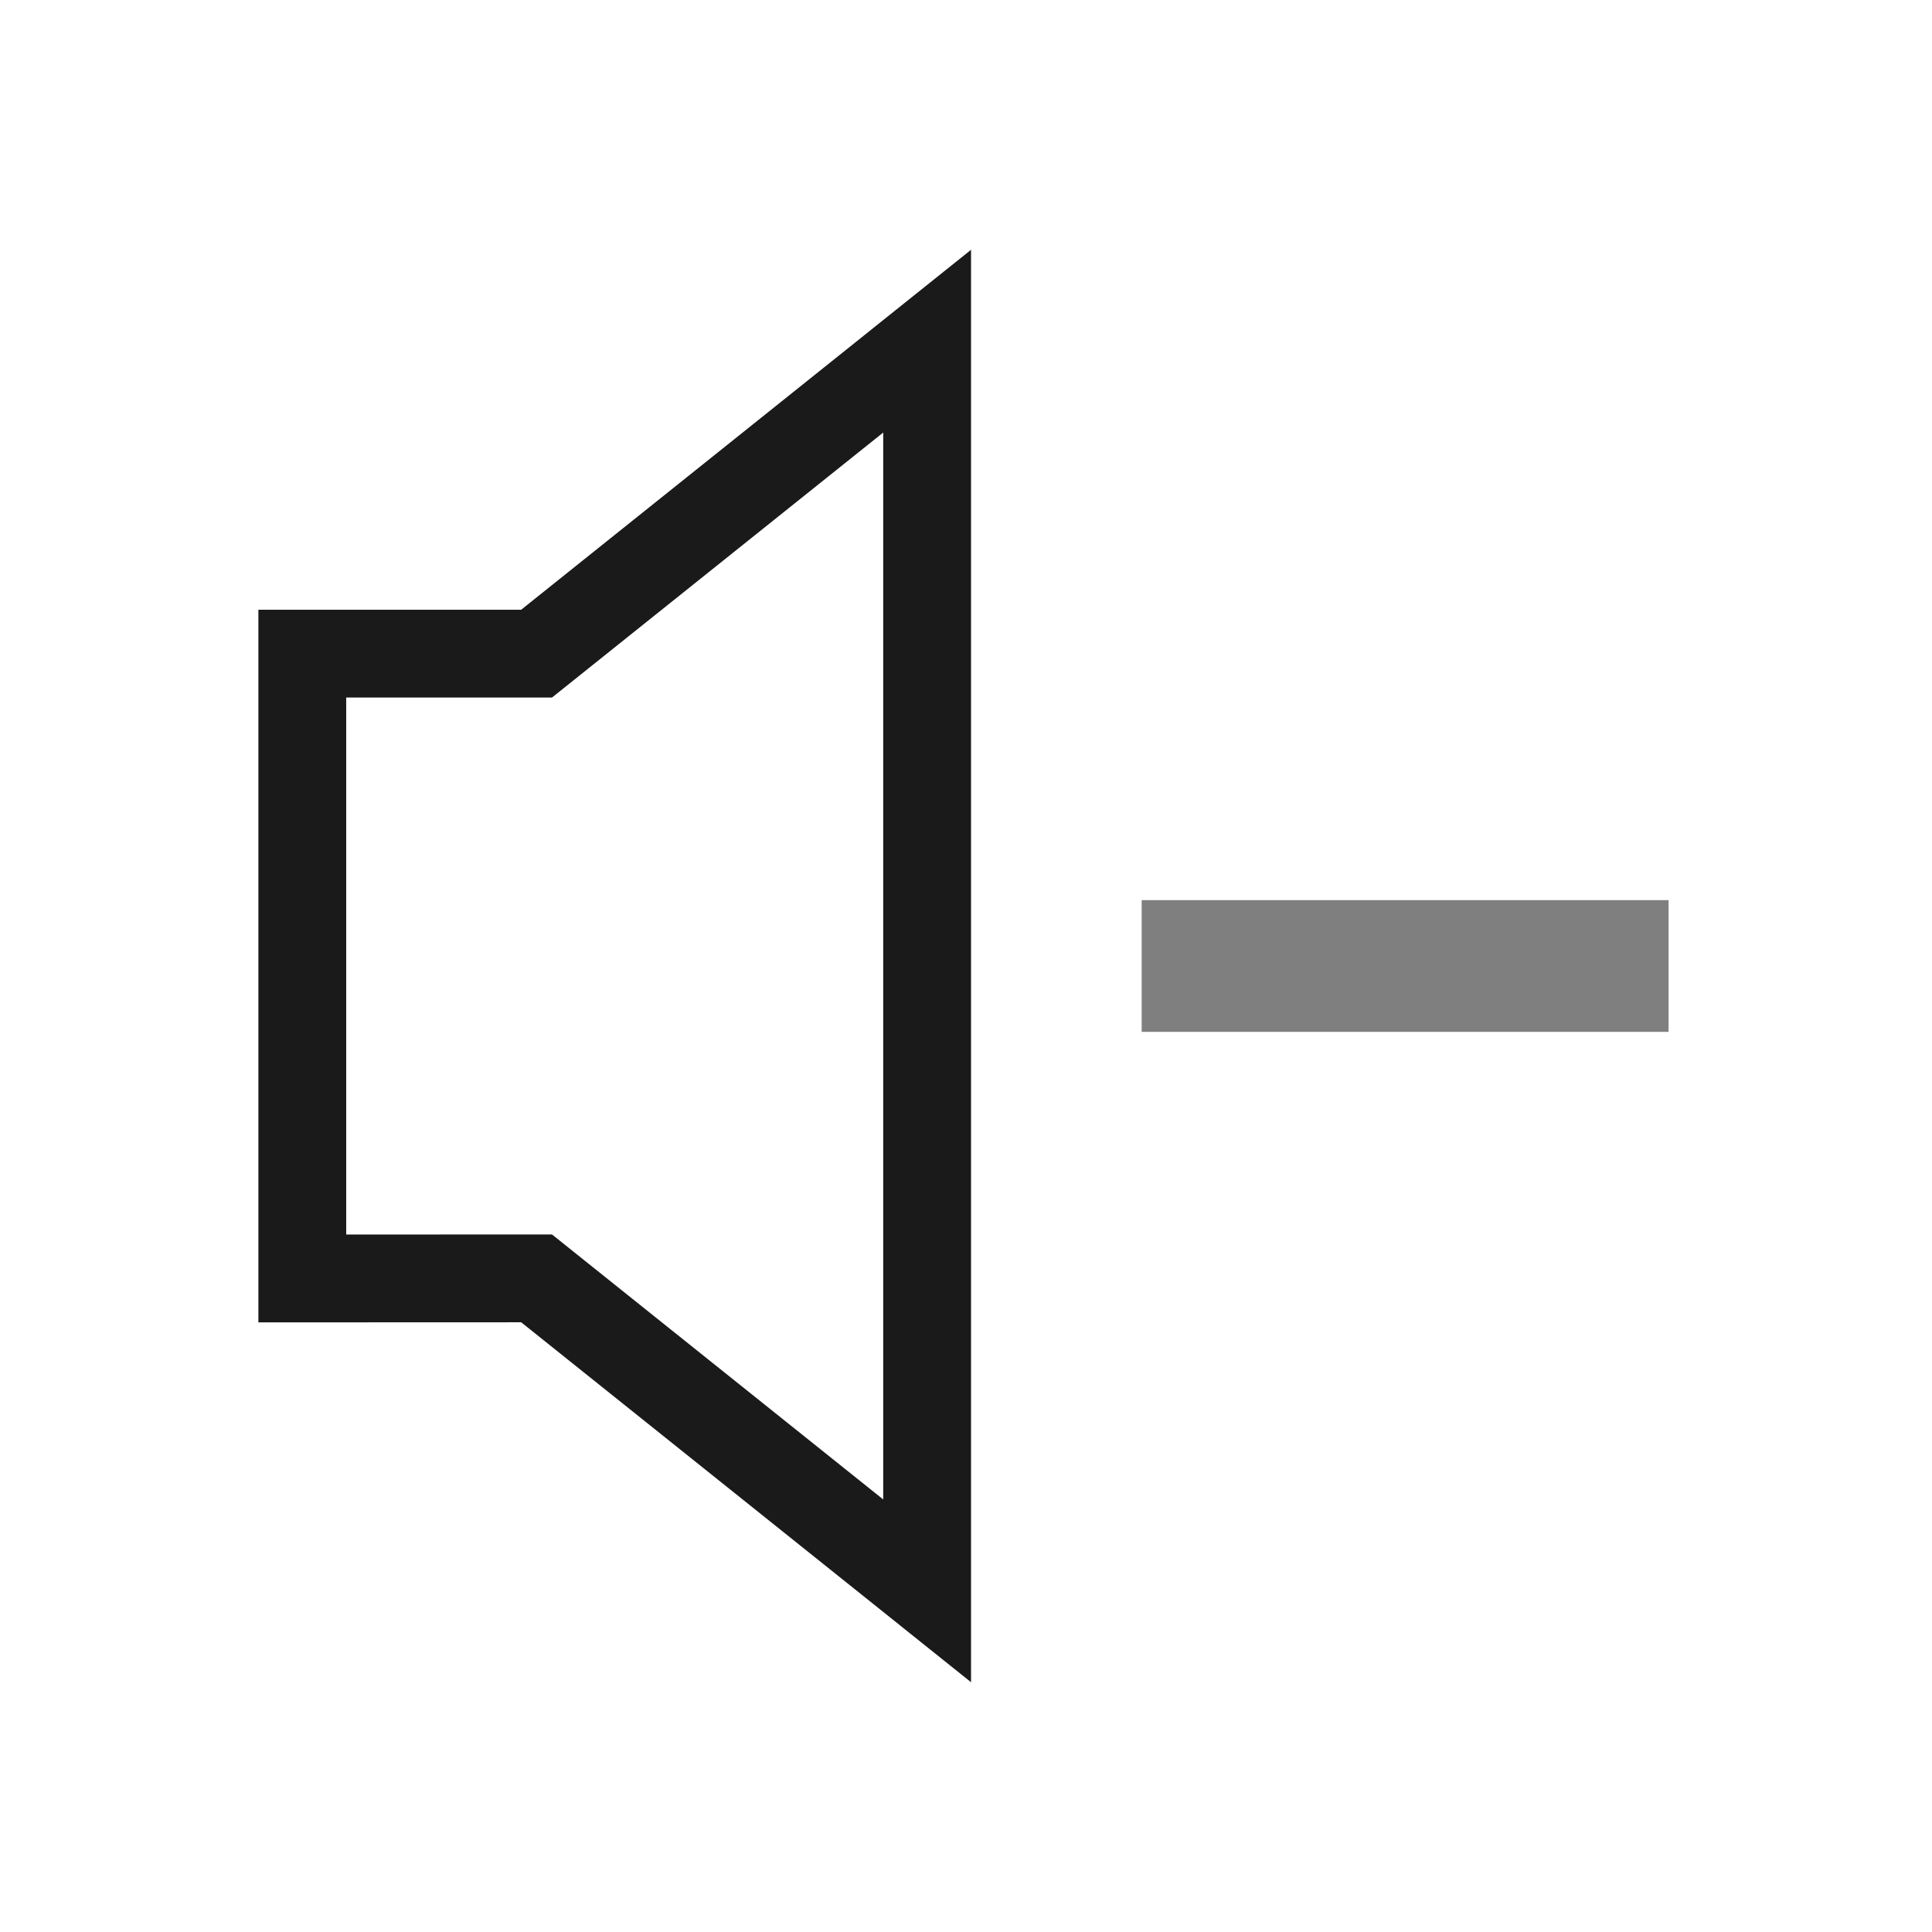
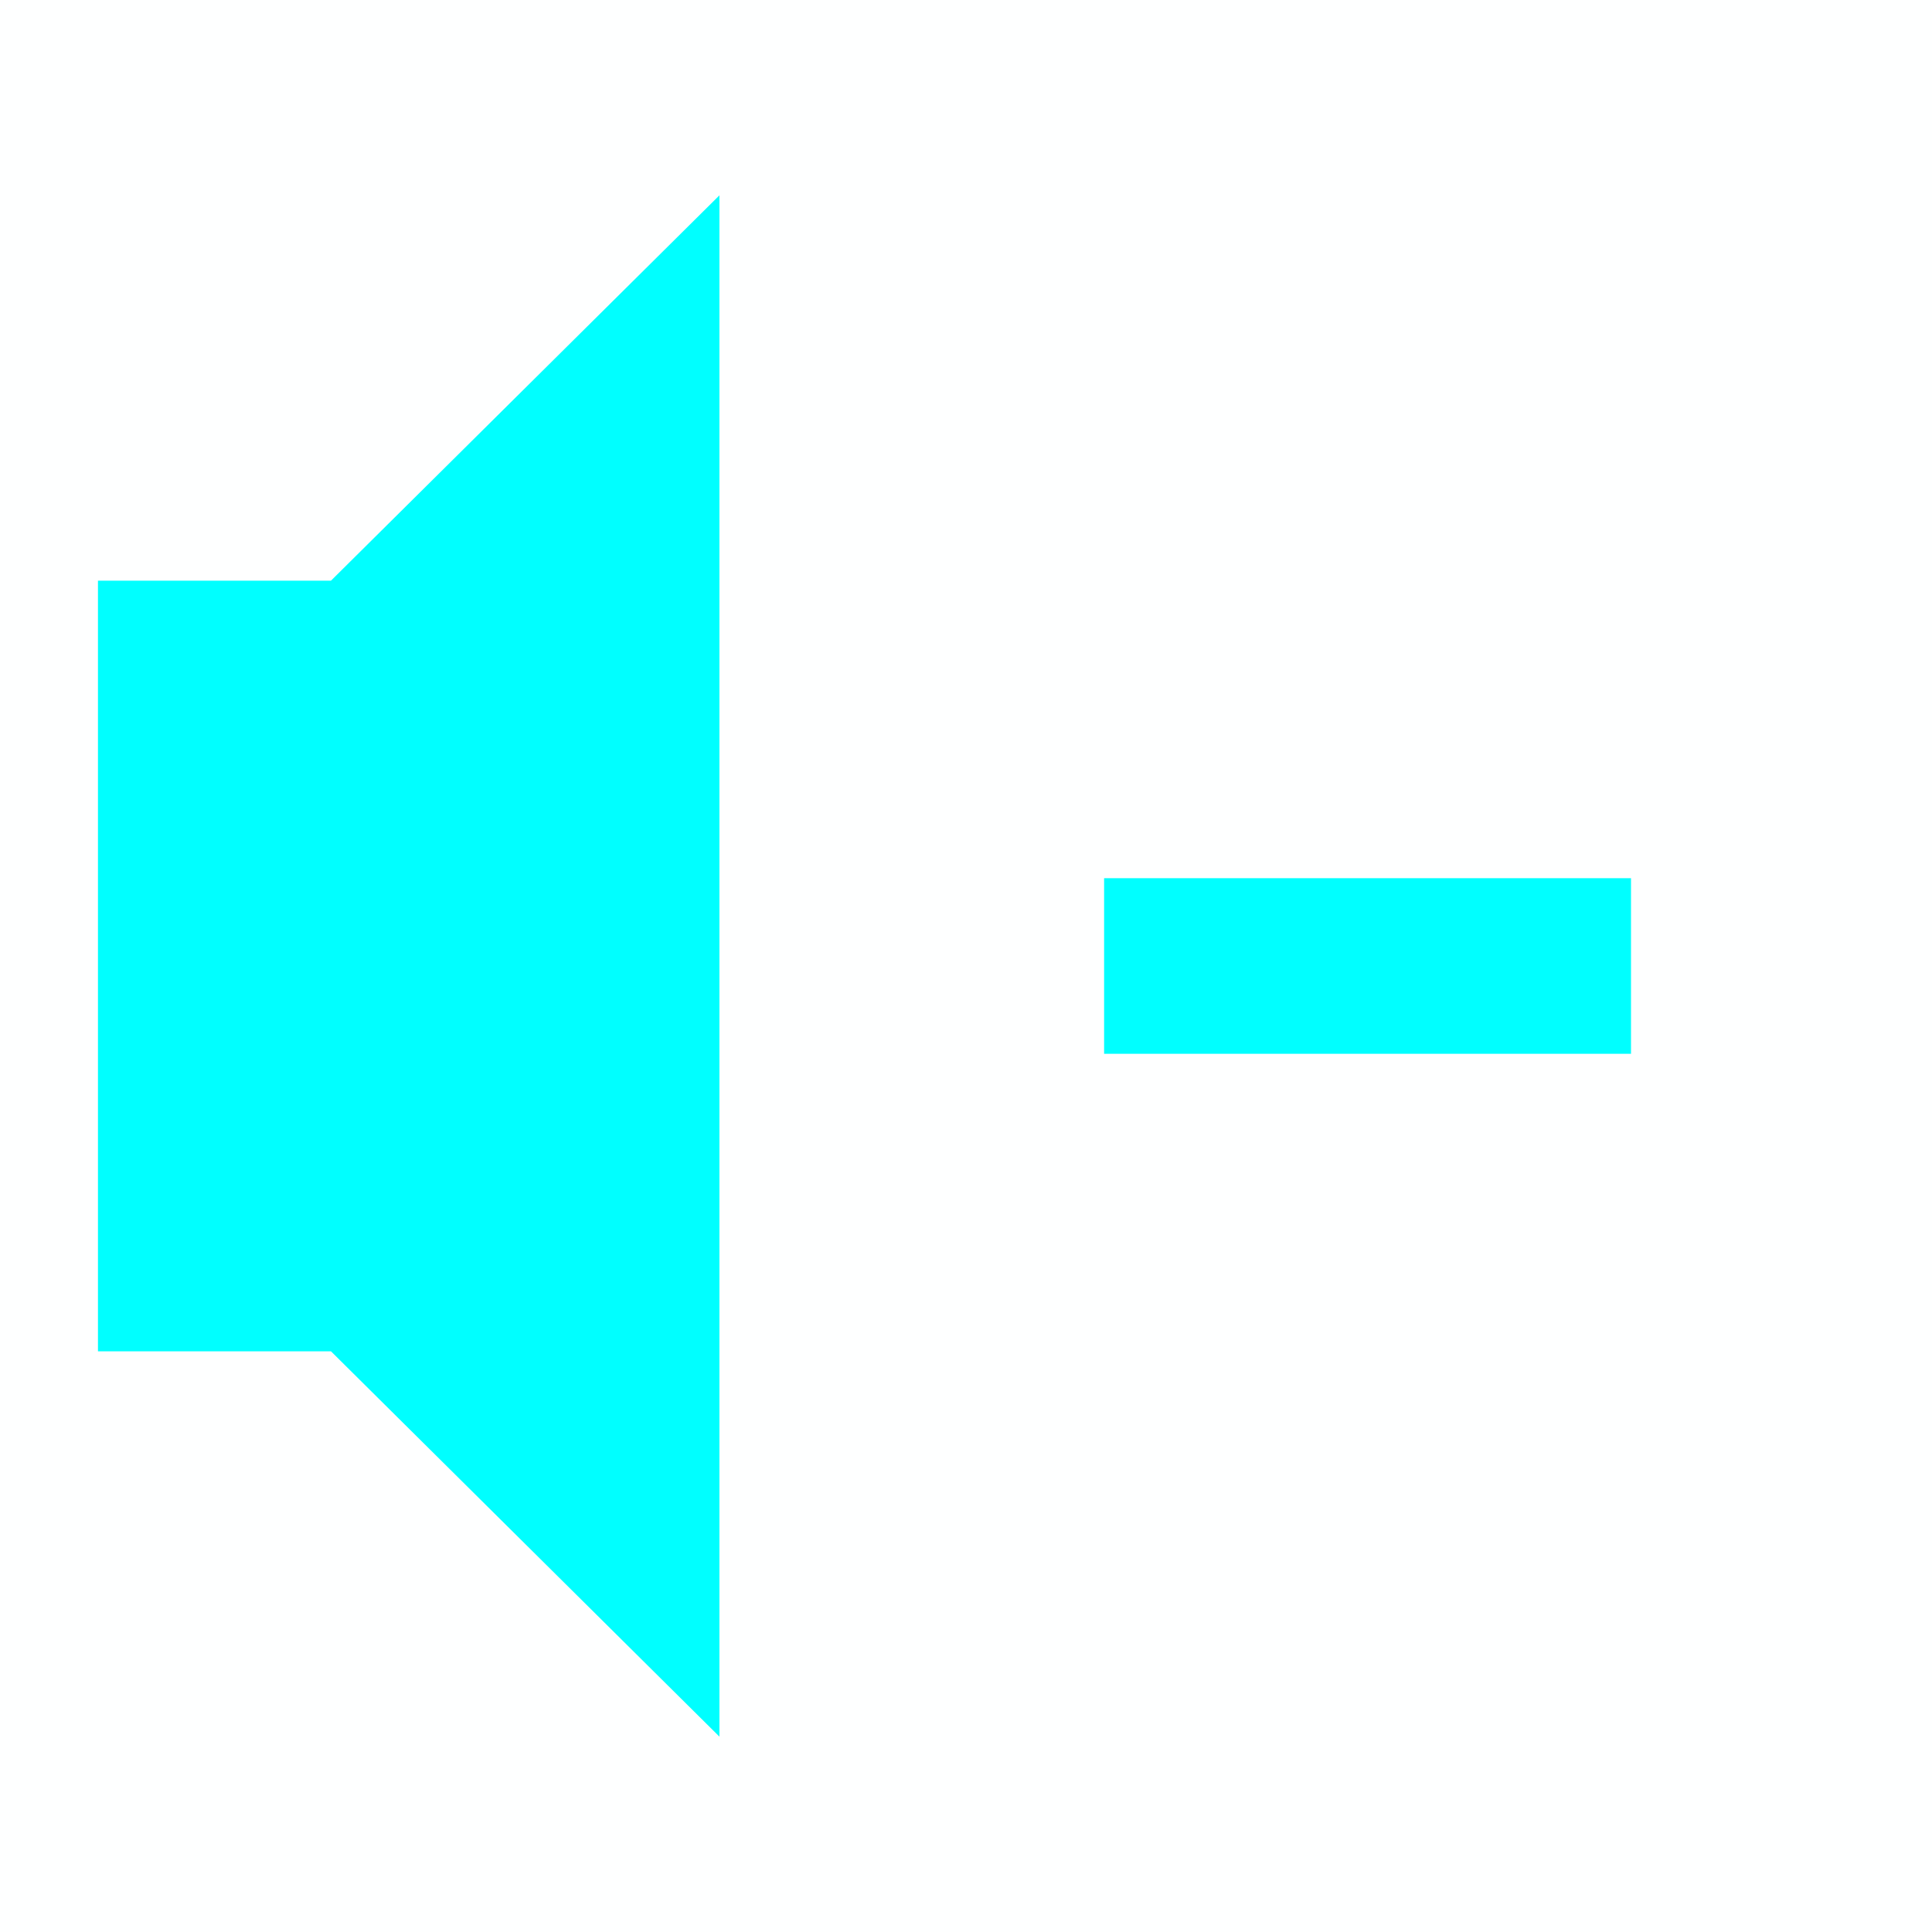
<svg xmlns="http://www.w3.org/2000/svg" width="22" height="22" id="svg7229" version="1.0" viewBox="0 0 22 22">
  <defs id="defs7231">
    <style id="current-color-scheme" type="text/css">
      .ColorScheme-Text {
        color:#1a1a1a;
      }
      .ColorScheme-Highlight {
        color:#7F7F7F;
      }
    </style>
  </defs>
  <g id="layer1" transform="translate(-214.5357,-404.505)">
-     <g id="audio-volume-high" transform="translate(0,-22)">
-       <rect y="404.505" x="214.536" height="22" width="22" id="rect4208" style="opacity:1;fill:none;fill-opacity:0.433;stroke:none;stroke-width:0.1;stroke-linecap:square;stroke-linejoin:miter;stroke-miterlimit:4;stroke-dasharray:none;stroke-dashoffset:0;stroke-opacity:1" />
-       <g id="g852">
-         <path style="fill:none;fill-rule:evenodd;stroke:currentColor;stroke-width:1;stroke-miterlimit:4;stroke-dasharray:none;stroke-opacity:1" class="ColorScheme-Highlight" d="m 229.011,412.505 v 6" id="Path-2" />
-         <path style="fill:none;fill-rule:evenodd;stroke:currentColor;stroke-width:1;stroke-miterlimit:4;stroke-dasharray:none;stroke-opacity:1" class="ColorScheme-Highlight" d="m 233.061,408.999 v 13.013" id="path12" />
-         <path style="fill:none;stroke:currentColor;stroke-width:1;stroke-linecap:butt;stroke-linejoin:miter;stroke-miterlimit:4;stroke-dasharray:none;stroke-opacity:1" d="m 217.978,419.063 v -7.115 h 2.668 l 4.447,-3.558 v 14.23 l -4.447,-3.558 z" id="path849" class="ColorScheme-Text" />
-       </g>
+     <g id="audio-volume-high" transform="matrix(1.222222,0,0,1.222222,-50.18937,-115.8513)">
+       <rect y="406.505" x="216.593" height="18" width="18" id="rect4208" style="opacity:0.01;fill:#00ffff;fill-opacity:0.433;stroke:none;stroke-width:0.082;stroke-linecap:square;stroke-linejoin:miter;stroke-miterlimit:4;stroke-dasharray:none;stroke-dashoffset:0;stroke-opacity:1" />
+       <rect style="opacity:1;fill:#00ffff;stroke:none;stroke-width:1.603;stroke-dasharray:none;stroke-opacity:1" id="rect1511" width="1.824" height="13.091" x="231.811" y="408.96" />
+       <rect style="opacity:1;fill:#00ffff;stroke:none;stroke-width:1.392;stroke-dasharray:none;stroke-opacity:1" id="rect1509" width="1.636" height="8.182" x="228.332" y="411.414" />
+       <rect style="opacity:1;fill:#00ffff;stroke:none;stroke-width:5.12;stroke-dasharray:none;stroke-opacity:1" id="rect1427" width="1.636" height="3.273" x="224.853" y="413.869" />
+       <path style="fill:#00ffff;fill-opacity:1;stroke:currentColor;stroke-width:0;stroke-linecap:butt;stroke-linejoin:miter;stroke-miterlimit:4;stroke-dasharray:none;stroke-opacity:1" d="m 217.506,419.095 v -7.18 h 2.171 l 3.619,-3.59 v 14.36 l -3.619,-3.59 z" id="path849" class="ColorScheme-Text" />
    </g>
-     <g id="audio-volume-medium" transform="translate(-22)">
-       <rect y="404.497" x="214.547" height="22" width="22" id="rect4208-6" style="opacity:1;fill:none;fill-opacity:0.433;stroke:none;stroke-width:0.1;stroke-linecap:square;stroke-linejoin:miter;stroke-miterlimit:4;stroke-dasharray:none;stroke-dashoffset:0;stroke-opacity:1" />
-       <g id="g902">
-         <path style="fill:none;fill-rule:evenodd;stroke:currentColor;stroke-width:1;stroke-miterlimit:4;stroke-dasharray:none;stroke-opacity:1" class="ColorScheme-Highlight" d="m 229.022,412.497 v 6" id="Path-2-53" />
-         <path style="opacity:0.25;fill:none;fill-rule:evenodd;stroke:currentColor;stroke-width:1;stroke-miterlimit:4;stroke-dasharray:none;stroke-opacity:1" class="ColorScheme-Text" d="m 233.072,408.99 v 13.013" id="path12-5" />
-         <path style="fill:none;stroke:currentColor;stroke-width:1;stroke-linecap:butt;stroke-linejoin:miter;stroke-miterlimit:4;stroke-dasharray:none;stroke-opacity:1" d="m 217.989,419.054 v -7.115 h 2.668 l 4.447,-3.558 v 14.23 l -4.447,-3.558 z" class="ColorScheme-Text" id="path849-6" />
-       </g>
+     <g id="audio-volume-muted" transform="matrix(1.222222,0,0,1.222222,-50.18937,-92.33444)">
+       <rect y="406.505" x="216.593" height="18" width="18" id="rect4208-1" style="opacity:0.01;fill:#00ffff;fill-opacity:0.433;stroke:none;stroke-width:0.082;stroke-linecap:square;stroke-linejoin:miter;stroke-miterlimit:4;stroke-dasharray:none;stroke-dashoffset:0;stroke-opacity:1" />
+       <path style="color:#1a1a1a;fill:#00ffff;fill-opacity:1;stroke:currentColor;stroke-width:0;stroke-linecap:butt;stroke-linejoin:miter;stroke-miterlimit:4;stroke-dasharray:none;stroke-opacity:1" d="m 217.506,419.095 v -7.18 h 2.171 l 3.619,-3.59 v 14.36 l -3.619,-3.59 z" id="path849-2" class="ColorScheme-Text" />
+       <rect style="opacity:1;fill:#00ffff;fill-opacity:1;stroke:none;stroke-width:0;stroke-dasharray:none;stroke-opacity:1" id="rect1946" width="4.909" height="1.636" x="226.88" y="414.687" />
    </g>
-     <g id="audio-volume-low" transform="translate(0,22)">
-       <rect y="404.497" x="214.547" height="22" width="22" id="rect4208-6-9" style="opacity:1;fill:none;fill-opacity:0.433;stroke:none;stroke-width:0.1;stroke-linecap:square;stroke-linejoin:miter;stroke-miterlimit:4;stroke-dasharray:none;stroke-dashoffset:0;stroke-opacity:1" />
-       <g id="g851">
-         <path style="opacity:0.25;fill:none;fill-rule:evenodd;stroke:currentColor;stroke-width:1;stroke-miterlimit:4;stroke-dasharray:none;stroke-opacity:1" class="ColorScheme-Text" d="m 229.022,412.497 v 6" id="Path-2-53-2" />
-         <path style="opacity:0.25;fill:none;fill-rule:evenodd;stroke:currentColor;stroke-width:1;stroke-miterlimit:4;stroke-dasharray:none;stroke-opacity:1" class="ColorScheme-Text" d="m 233.072,408.99 v 13.013" id="path12-5-7" />
-         <path style="fill:none;stroke:currentColor;stroke-width:1;stroke-linecap:butt;stroke-linejoin:miter;stroke-miterlimit:4;stroke-dasharray:none;stroke-opacity:1" d="m 217.989,419.054 v -7.115 h 2.668 l 4.447,-3.558 v 14.23 l -4.447,-3.558 z" class="ColorScheme-Text" id="path849-6-0" />
-       </g>
+     <g id="audio-volume-low" transform="matrix(1.222222,0,0,1.222222,-50.18937,-67.12565)">
+       <rect y="406.505" x="216.593" height="18" width="18" id="rect4208-2" style="opacity:0.01;fill:#00ffff;fill-opacity:0.433;stroke:none;stroke-width:0.082;stroke-linecap:square;stroke-linejoin:miter;stroke-miterlimit:4;stroke-dasharray:none;stroke-dashoffset:0;stroke-opacity:1" />
+       <rect style="opacity:1;fill:#00ffff;stroke:none;stroke-width:5.12;stroke-dasharray:none;stroke-opacity:1" id="rect1427-59" width="1.636" height="3.273" x="224.853" y="413.869" />
+       <path style="color:#1a1a1a;fill:#00ffff;fill-opacity:1;stroke:currentColor;stroke-width:0;stroke-linecap:butt;stroke-linejoin:miter;stroke-miterlimit:4;stroke-dasharray:none;stroke-opacity:1" d="m 217.506,419.095 v -7.18 h 2.171 l 3.619,-3.59 v 14.36 l -3.619,-3.59 z" id="path849-22" class="ColorScheme-Text" />
    </g>
-     <g id="audio-volume-muted">
-       <rect y="404.505" x="214.536" height="22" width="22" id="rect4208-67" style="opacity:1;fill:none;fill-opacity:0.433;stroke:none;stroke-width:0.1;stroke-linecap:square;stroke-linejoin:miter;stroke-miterlimit:4;stroke-dasharray:none;stroke-dashoffset:0;stroke-opacity:1" />
-       <g id="g900">
-         <path style="fill:none;fill-rule:evenodd;stroke:currentColor;stroke-width:1.5;stroke-miterlimit:4;stroke-dasharray:none;stroke-opacity:1" class="ColorScheme-Highlight" d="m 233.536,415.505 h -6" id="Path-2-3" />
-         <path style="fill:none;stroke:currentColor;stroke-width:1;stroke-linecap:butt;stroke-linejoin:miter;stroke-miterlimit:4;stroke-dasharray:none;stroke-opacity:1" d="m 217.978,419.063 v -7.115 h 2.668 l 4.447,-3.558 v 14.23 l -4.447,-3.558 z" class="ColorScheme-Text" id="path849-2" />
-       </g>
+     <g id="audio-volume-medium" transform="matrix(1.222222,0,0,1.222222,-75.45494,-92.33444)">
+       <rect y="406.505" x="216.593" height="18" width="18" id="rect4208-9" style="opacity:0.01;fill:#00ffff;fill-opacity:0.433;stroke:none;stroke-width:0.082;stroke-linecap:square;stroke-linejoin:miter;stroke-miterlimit:4;stroke-dasharray:none;stroke-dashoffset:0;stroke-opacity:1" />
+       <rect style="opacity:1;fill:#00ffff;stroke:none;stroke-width:1.392;stroke-dasharray:none;stroke-opacity:1" id="rect1509-3" width="1.636" height="8.182" x="228.332" y="411.414" />
+       <rect style="opacity:1;fill:#00ffff;stroke:none;stroke-width:5.12;stroke-dasharray:none;stroke-opacity:1" id="rect1427-6" width="1.636" height="3.273" x="224.853" y="413.869" />
+       <path style="color:#1a1a1a;fill:#00ffff;fill-opacity:1;stroke:currentColor;stroke-width:0;stroke-linecap:butt;stroke-linejoin:miter;stroke-miterlimit:4;stroke-dasharray:none;stroke-opacity:1" d="m 217.506,419.095 v -7.18 h 2.171 l 3.619,-3.59 v 14.36 l -3.619,-3.59 z" id="path849-1" class="ColorScheme-Text" />
    </g>
  </g>
</svg>
